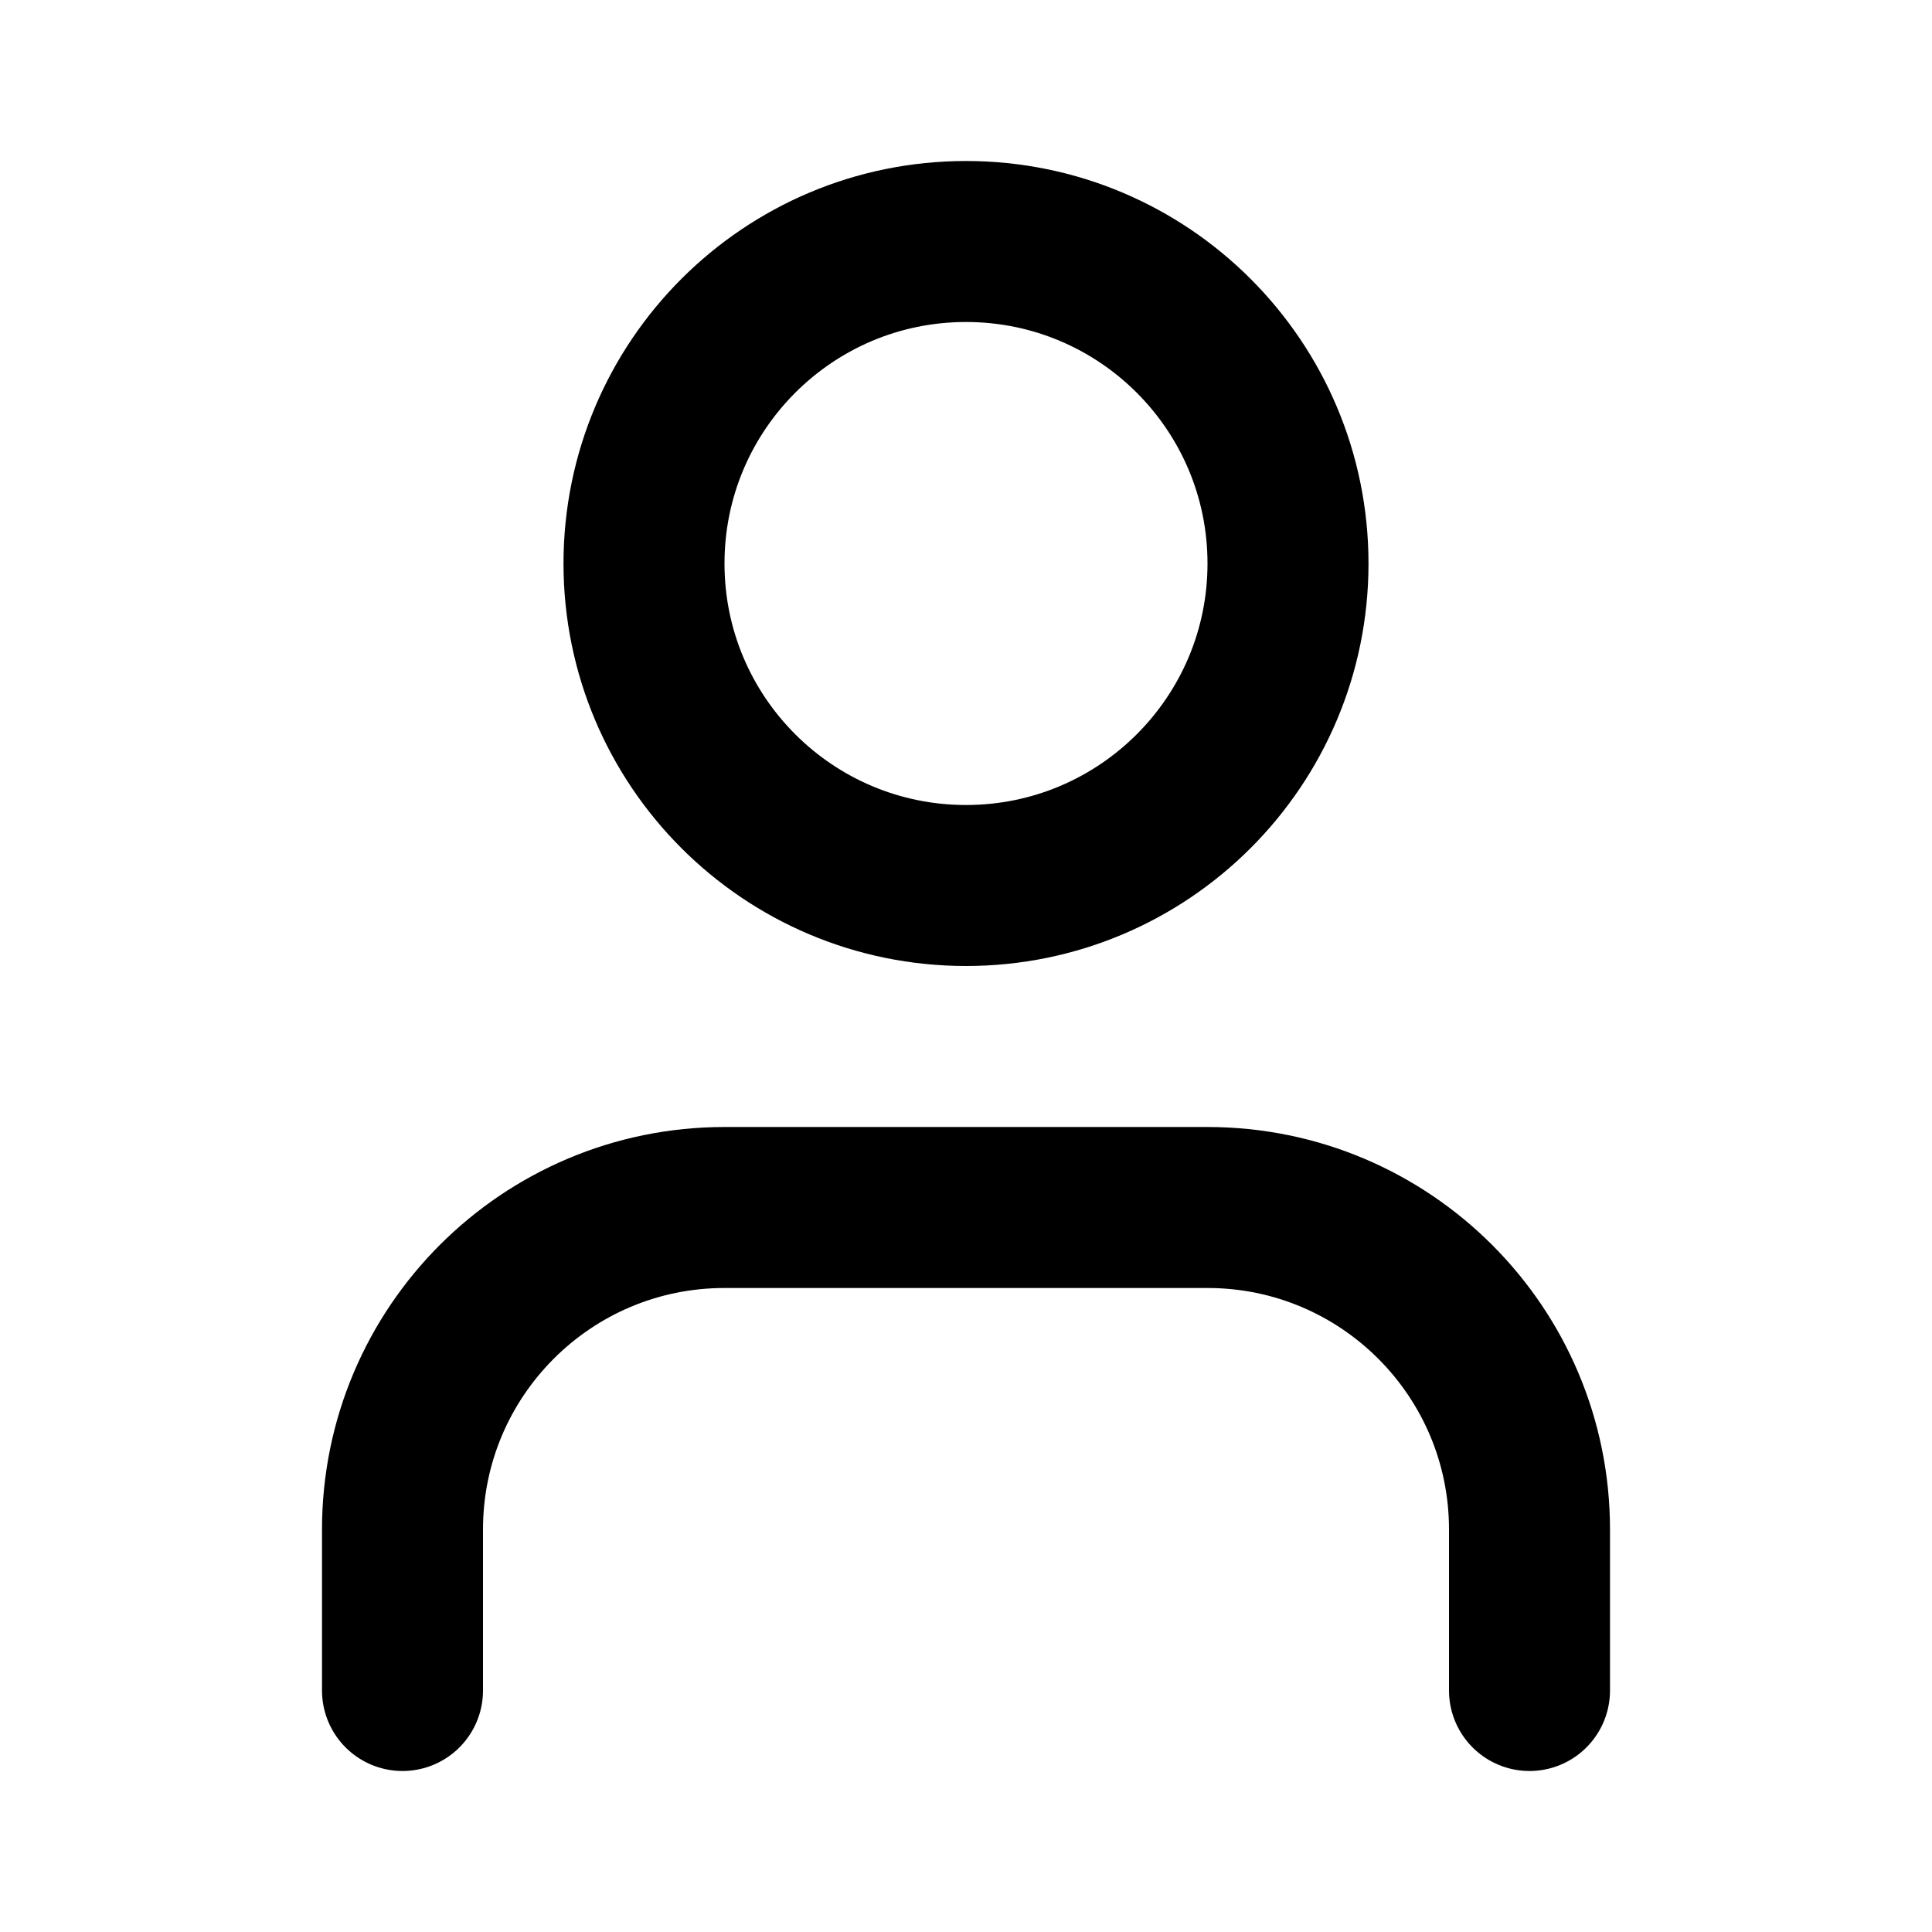
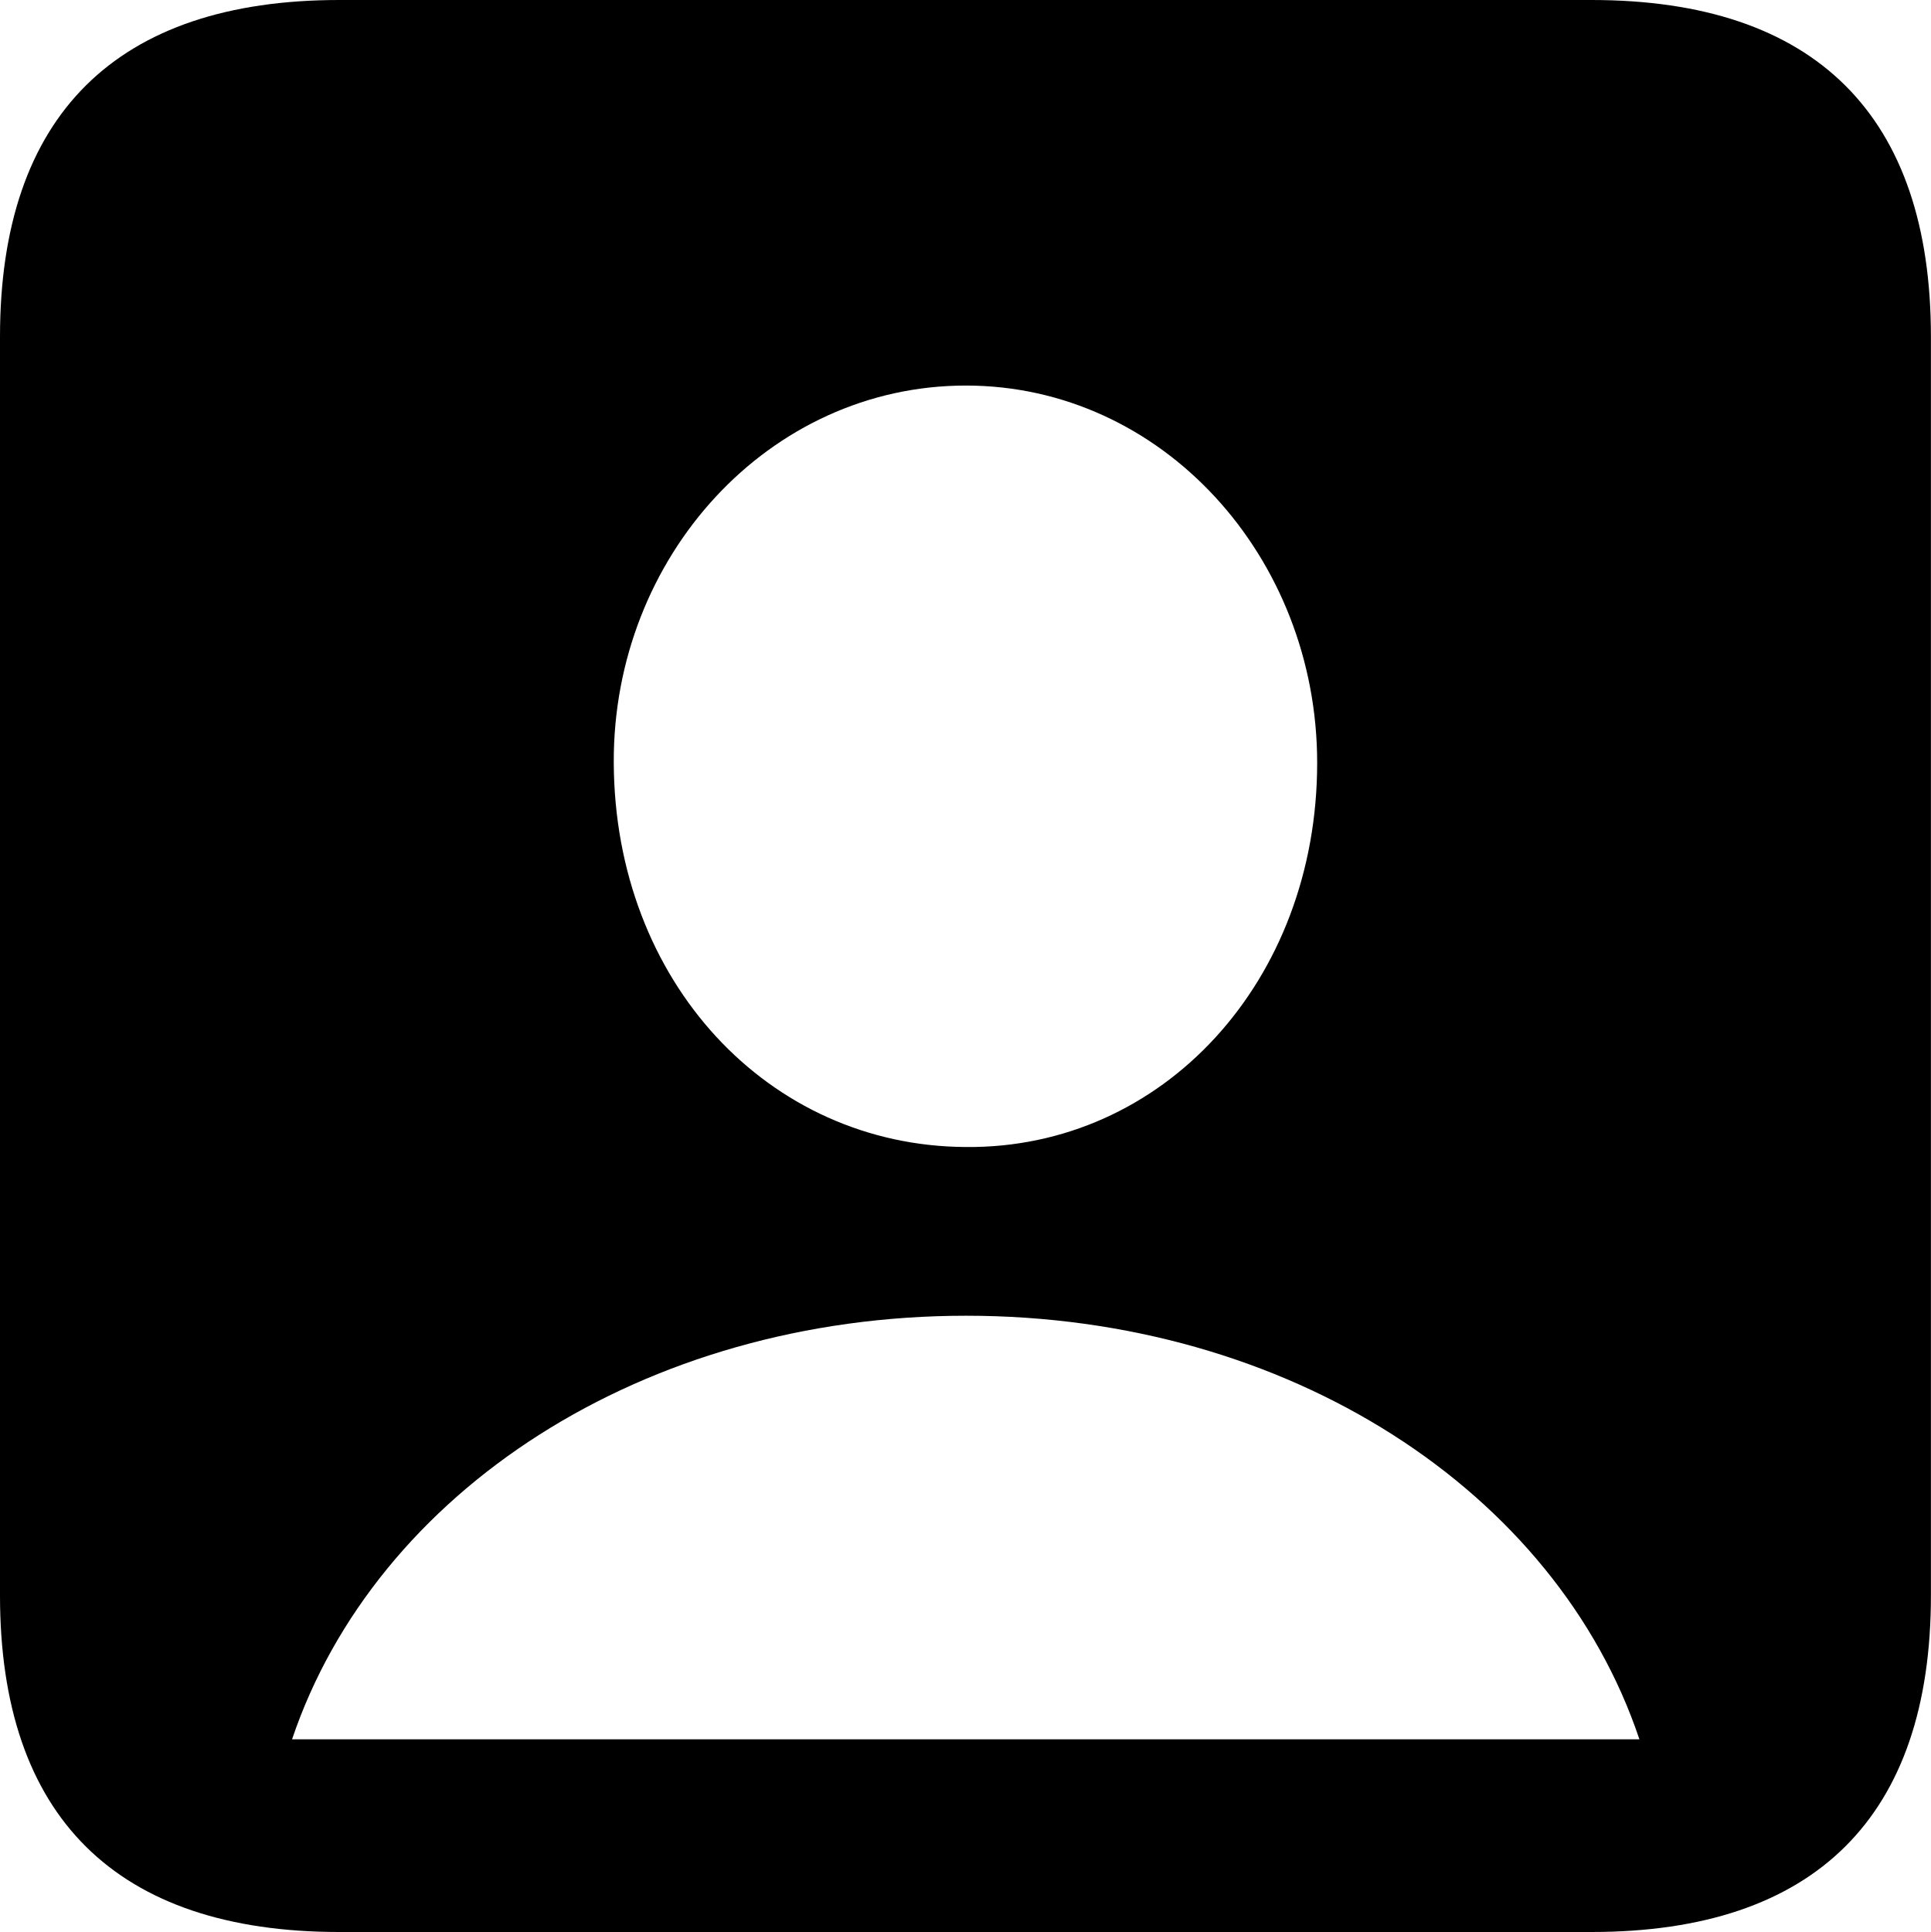
- <svg xmlns="http://www.w3.org/2000/svg" class="lucide lucide-user" width="24" height="24" viewBox="0 0 24 24" fill="none" stroke="currentColor" stroke-width="2" stroke-linecap="round" stroke-linejoin="round">
-   <path d="M19 21v-2a4 4 0 0 0-4-4H9a4 4 0 0 0-4 4v2" />
-   <circle cx="12" cy="7" r="4" />
+ <svg xmlns="http://www.w3.org/2000/svg" viewBox="0 0 18.222 18.23" role="img" aria-label="person.crop.square.fill">
+   <path fill="currentColor" fill-rule="nonzero" d="M3.202 18.23 L15.019 18.23 C17.133 18.23 18.222 17.138 18.222 15.055 L18.222 3.177 C18.222 1.092 17.133 0 15.019 0 L3.202 0 C1.097 0 0 1.089 0 3.177 L0 15.055 C0 17.142 1.097 18.23 3.202 18.23 Z M2.756 16.412 C3.545 14.075 6.072 12.415 9.117 12.415 C12.162 12.415 14.688 14.075 15.471 16.412 Z M9.115 10.823 C7.251 10.814 5.801 9.262 5.792 7.198 C5.783 5.253 7.257 3.638 9.115 3.638 C10.965 3.638 12.43 5.253 12.43 7.198 C12.43 9.262 10.971 10.84 9.115 10.823 Z" />
</svg>
